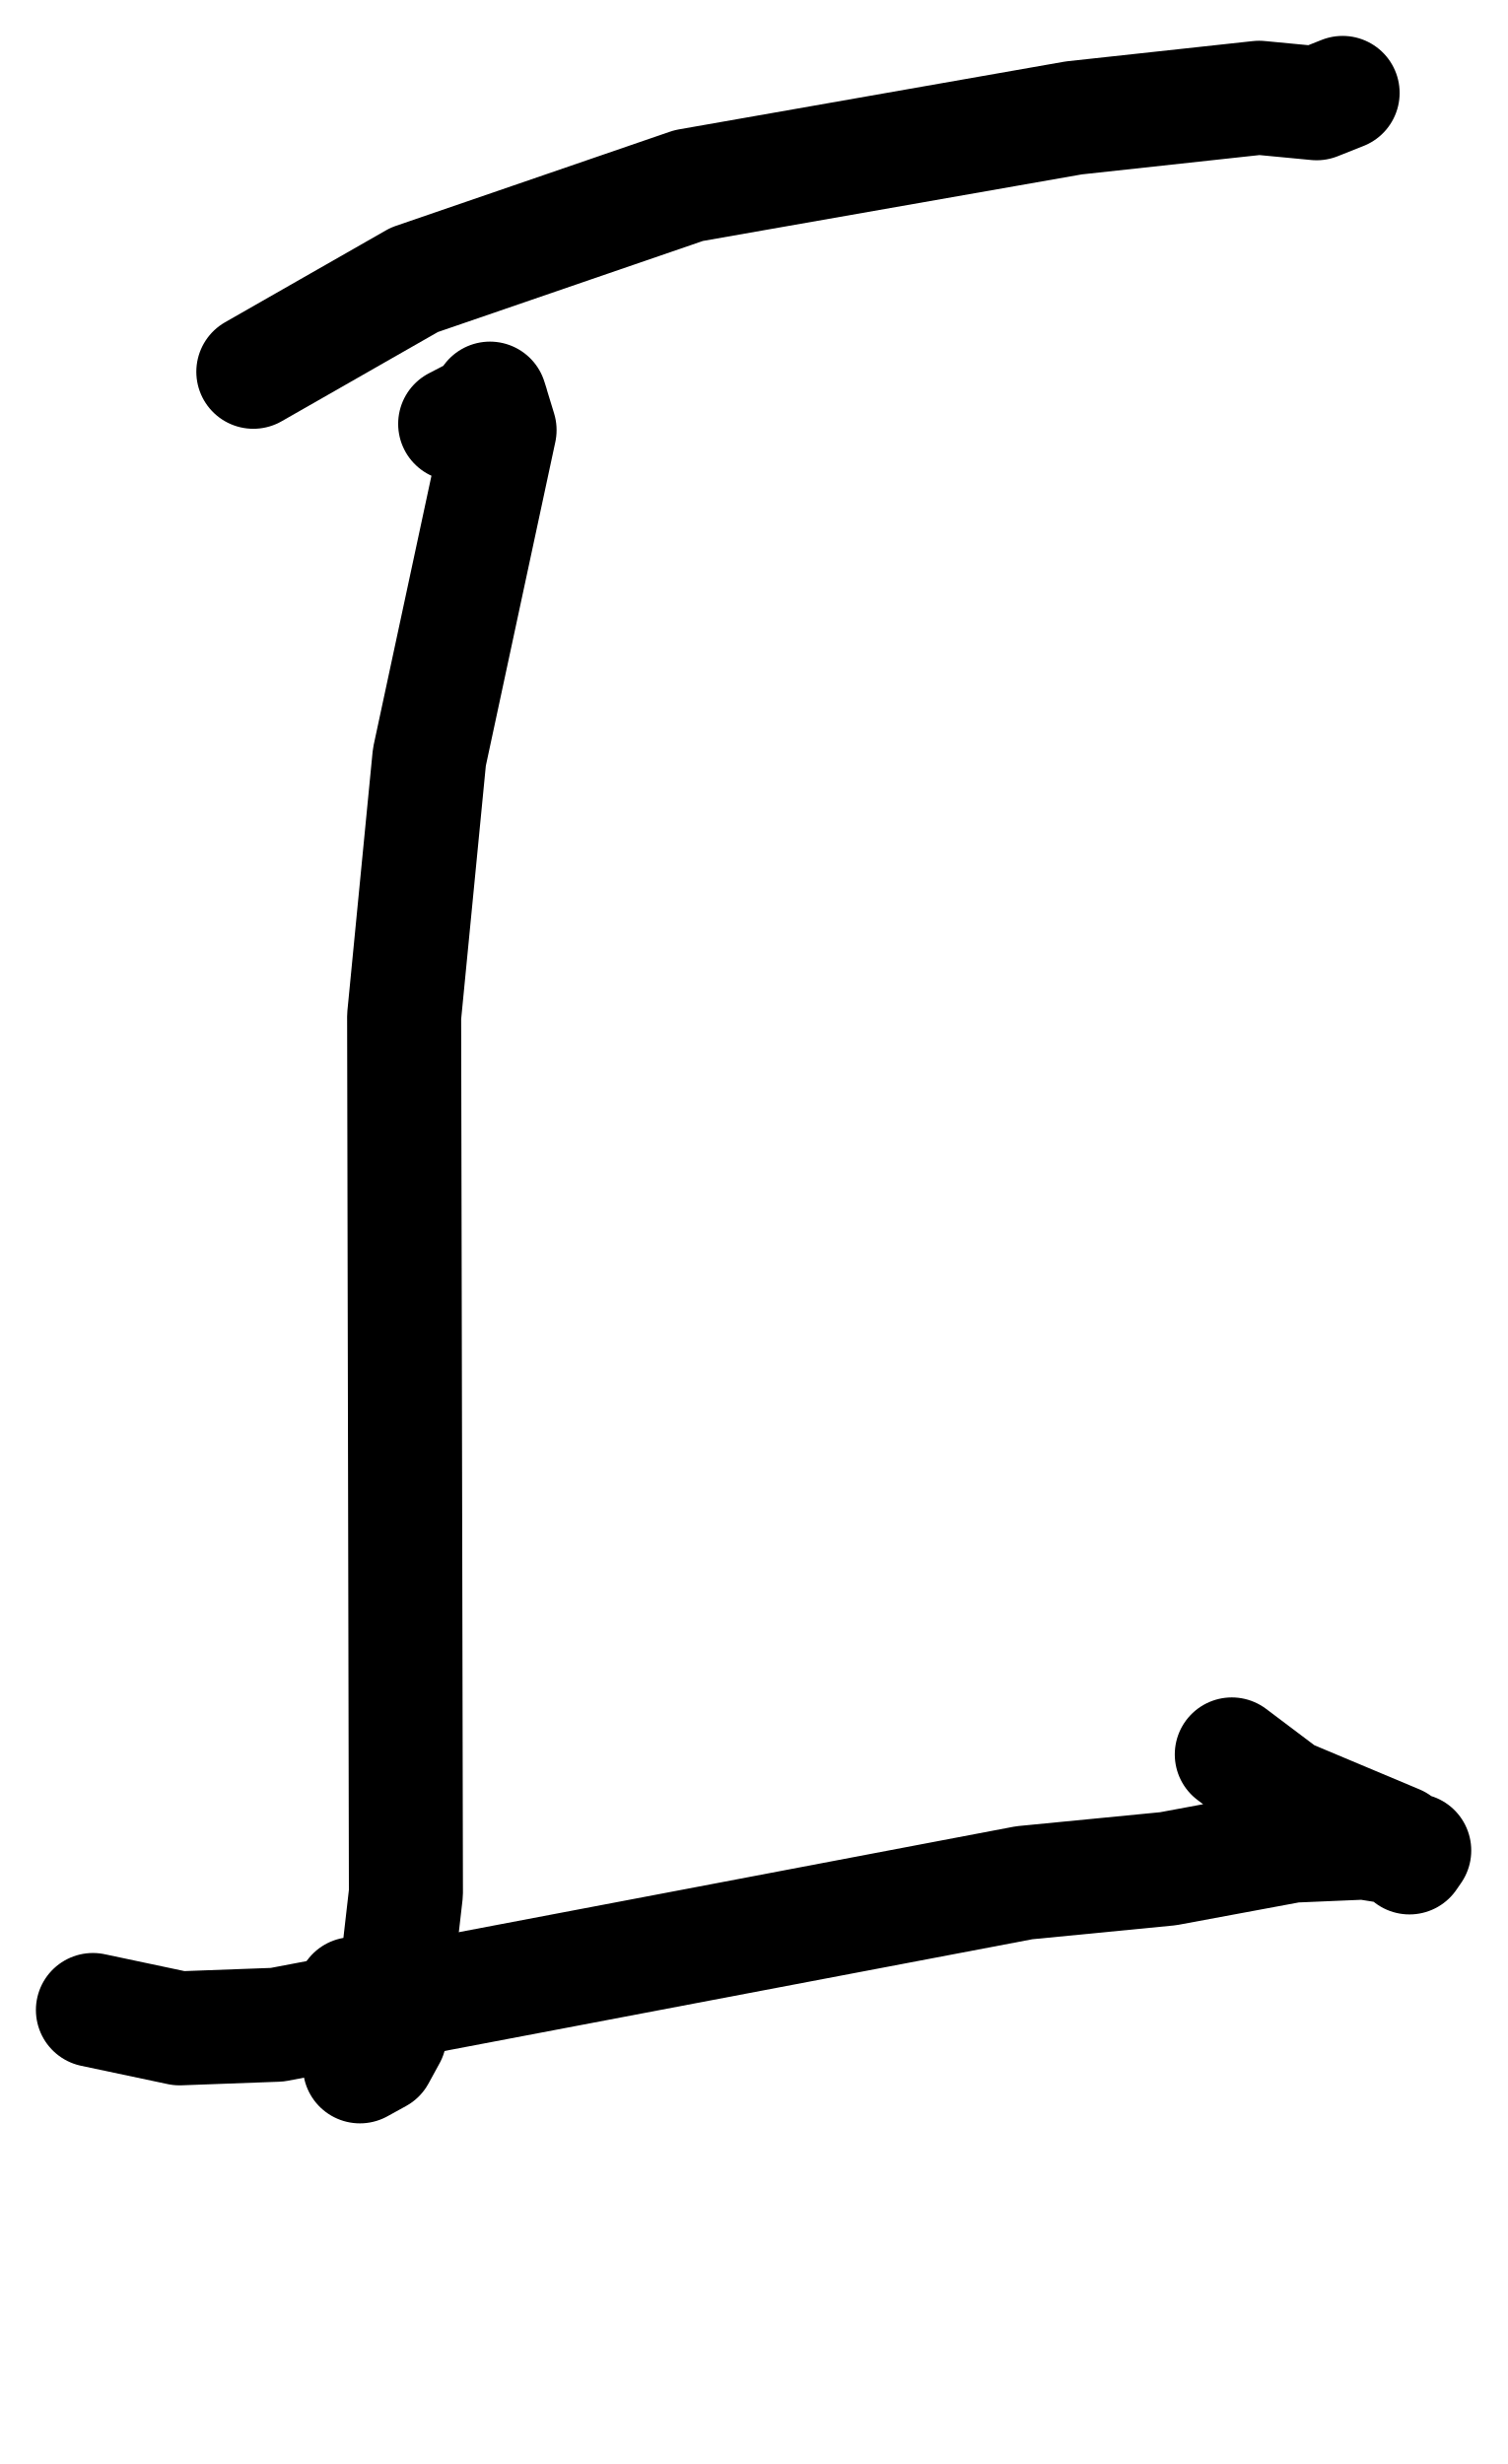
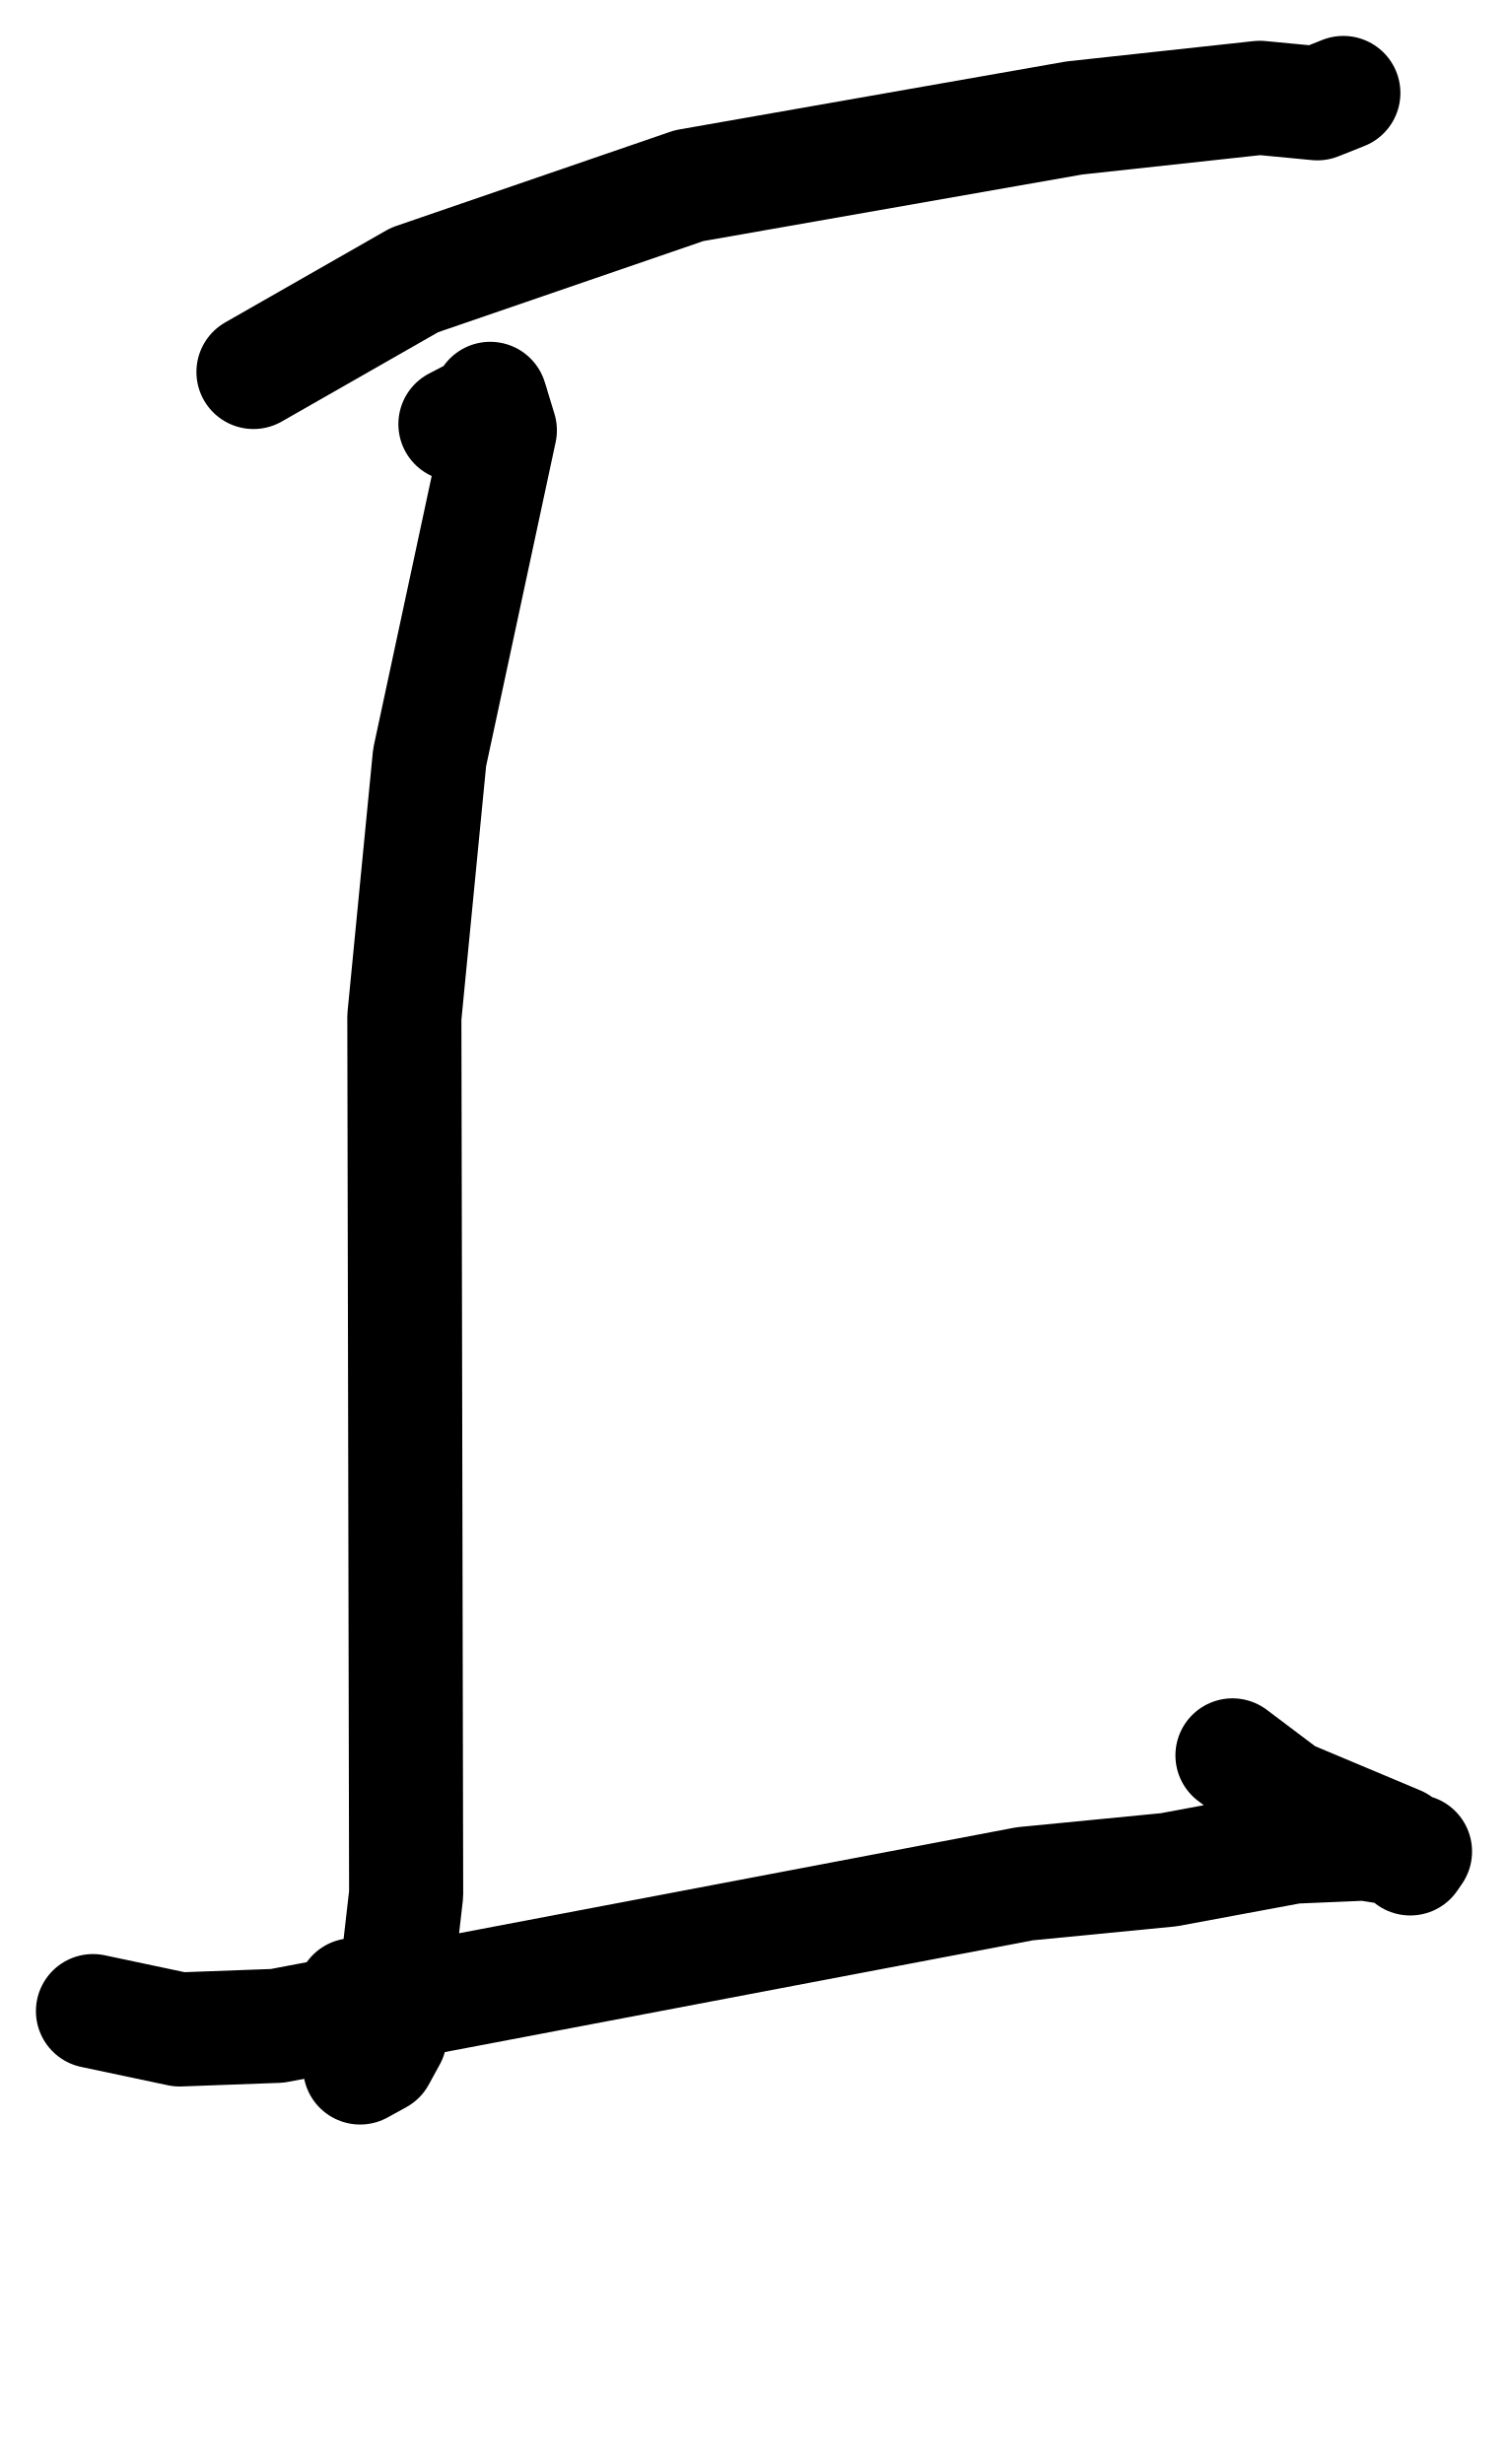
- <svg xmlns="http://www.w3.org/2000/svg" viewBox="51.836 319.134 16.771 27.419">
+ <svg xmlns="http://www.w3.org/2000/svg" viewBox="51.836 319.134 16.771 27.404">
  <path d="M 56.901 323.851 L 57.31 323.639 L 57.288 323.57 L 57.395 323.92 L 56.614 327.559 L 56.333 330.445 L 56.353 340.2 L 56.171 341.789 L 56.048 342.014 L 55.841 342.128 L 55.765 341.324" fill="none" stroke="#000000" stroke-width="1.269" stroke-linecap="round" stroke-linejoin="round" stroke-opacity="1" />
  <path d="M 66.776 320.168 L 66.487 320.283 L 65.847 320.222 L 63.785 320.446 L 59.499 321.199 L 56.446 322.248 L 54.655 323.271" fill="none" stroke="#000000" stroke-width="1.269" stroke-linecap="round" stroke-linejoin="round" stroke-opacity="1" />
  <path d="M 65.543 338.657 L 66.143 339.109 L 67.386 339.631 L 67.52 339.803 L 67.573 339.726 L 67.019 339.638 L 66.217 339.672 L 64.834 339.929 L 63.233 340.085 L 54.92 341.665 L 53.834 341.705 L 52.87 341.501" fill="none" stroke="#000000" stroke-width="1.269" stroke-linecap="round" stroke-linejoin="round" stroke-opacity="1" />
</svg>
